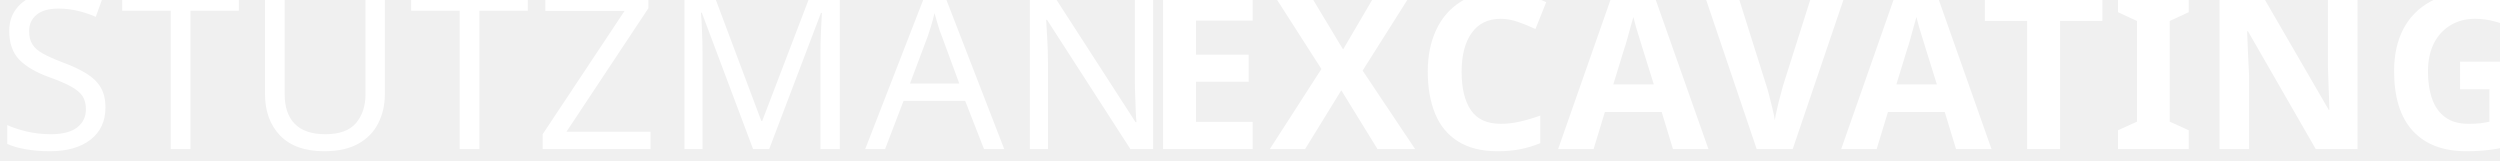
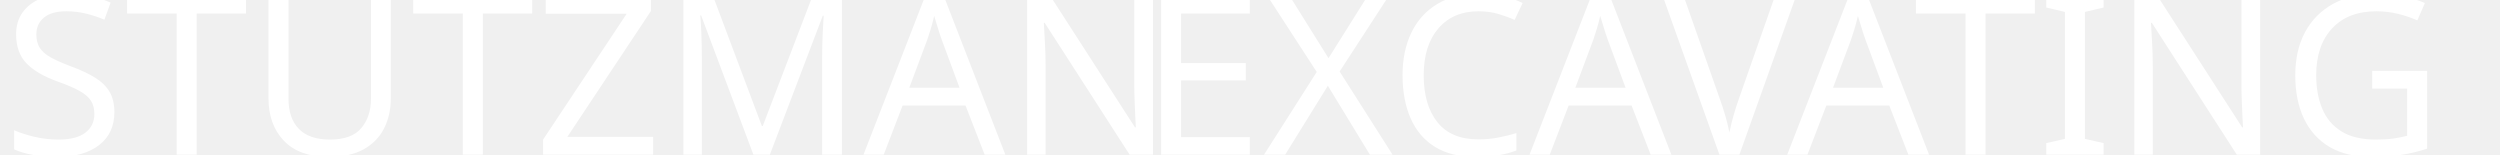
- <svg xmlns="http://www.w3.org/2000/svg" width="218px" height="14px" viewBox="0 0 218 14" version="1.1">
-   <defs />
-   <g id="Page-1" stroke="none" stroke-width="1" fill="none" fill-rule="evenodd" font-size="19" font-family="ProximaNova-Light, Proxima Nova" letter-spacing="0.372" font-weight="300">
-     <text id="STUTZMANEXCAVATING" fill="#FFFFFF">
-       <tspan x="-0.336" y="13">STUTZMAN</tspan>
-       <tspan x="99.713" y="13" font-family="ProximaNova-Bold, Proxima Nova" font-weight="bold">EXCAVATING</tspan>
-     </text>
-   </g>
+ <svg xmlns="http://www.w3.org/2000/svg" version="1.1" id="Layer_1" x="0px" y="0px" viewBox="0 0 899.5 55.7" style="enable-background:new 0 0 899.5 55.7;" xml:space="preserve">
+   <style type="text/css">
+ 	.st0{fill:#FFFFFF;}
+ 	.st1{font-family:'ProximaNova-Light';}
+ 	.st2{font-size:80px;}
+ 	.st3{font-family:'ProximaNova-Bold';}
+ </style>
+   <text transform="matrix(1 0 0 1 1 55.6537)">
+     <tspan x="0" y="0" class="st0 st1 st2">STUTZMAN</tspan>
+     <tspan x="409" y="0" class="st0 st3 st2">EXCAVATING</tspan>
+   </text>
</svg>
